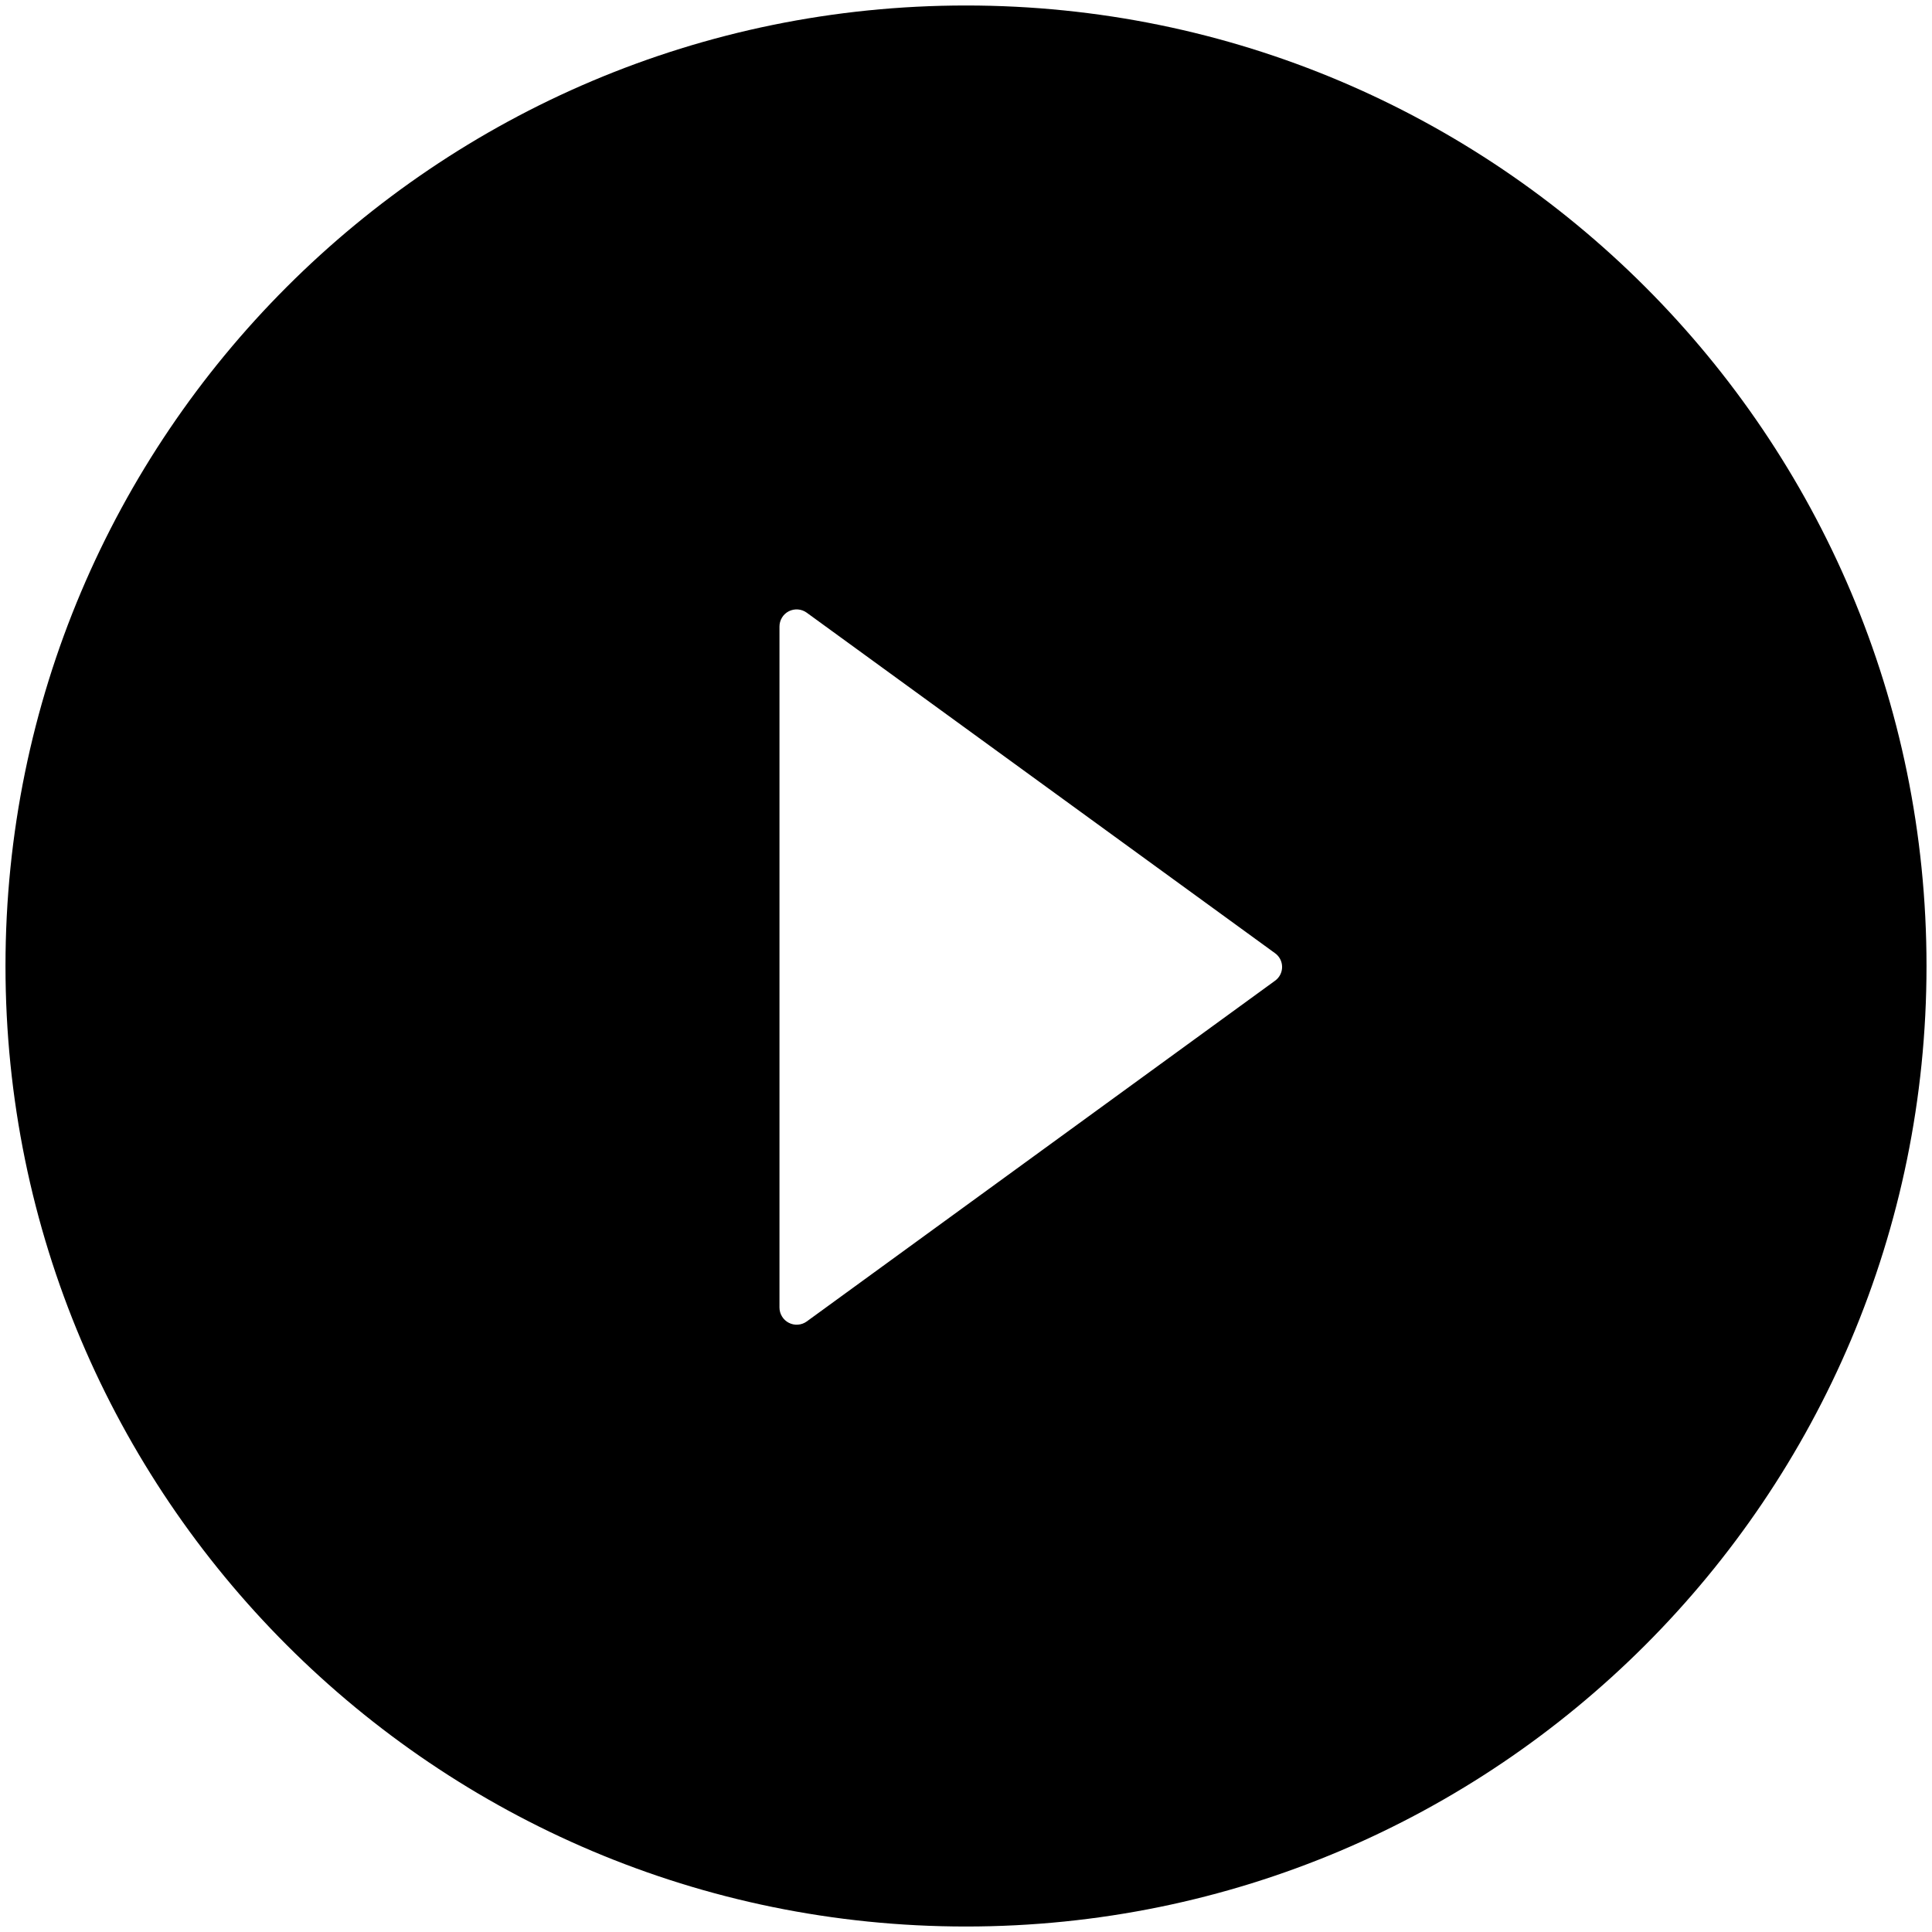
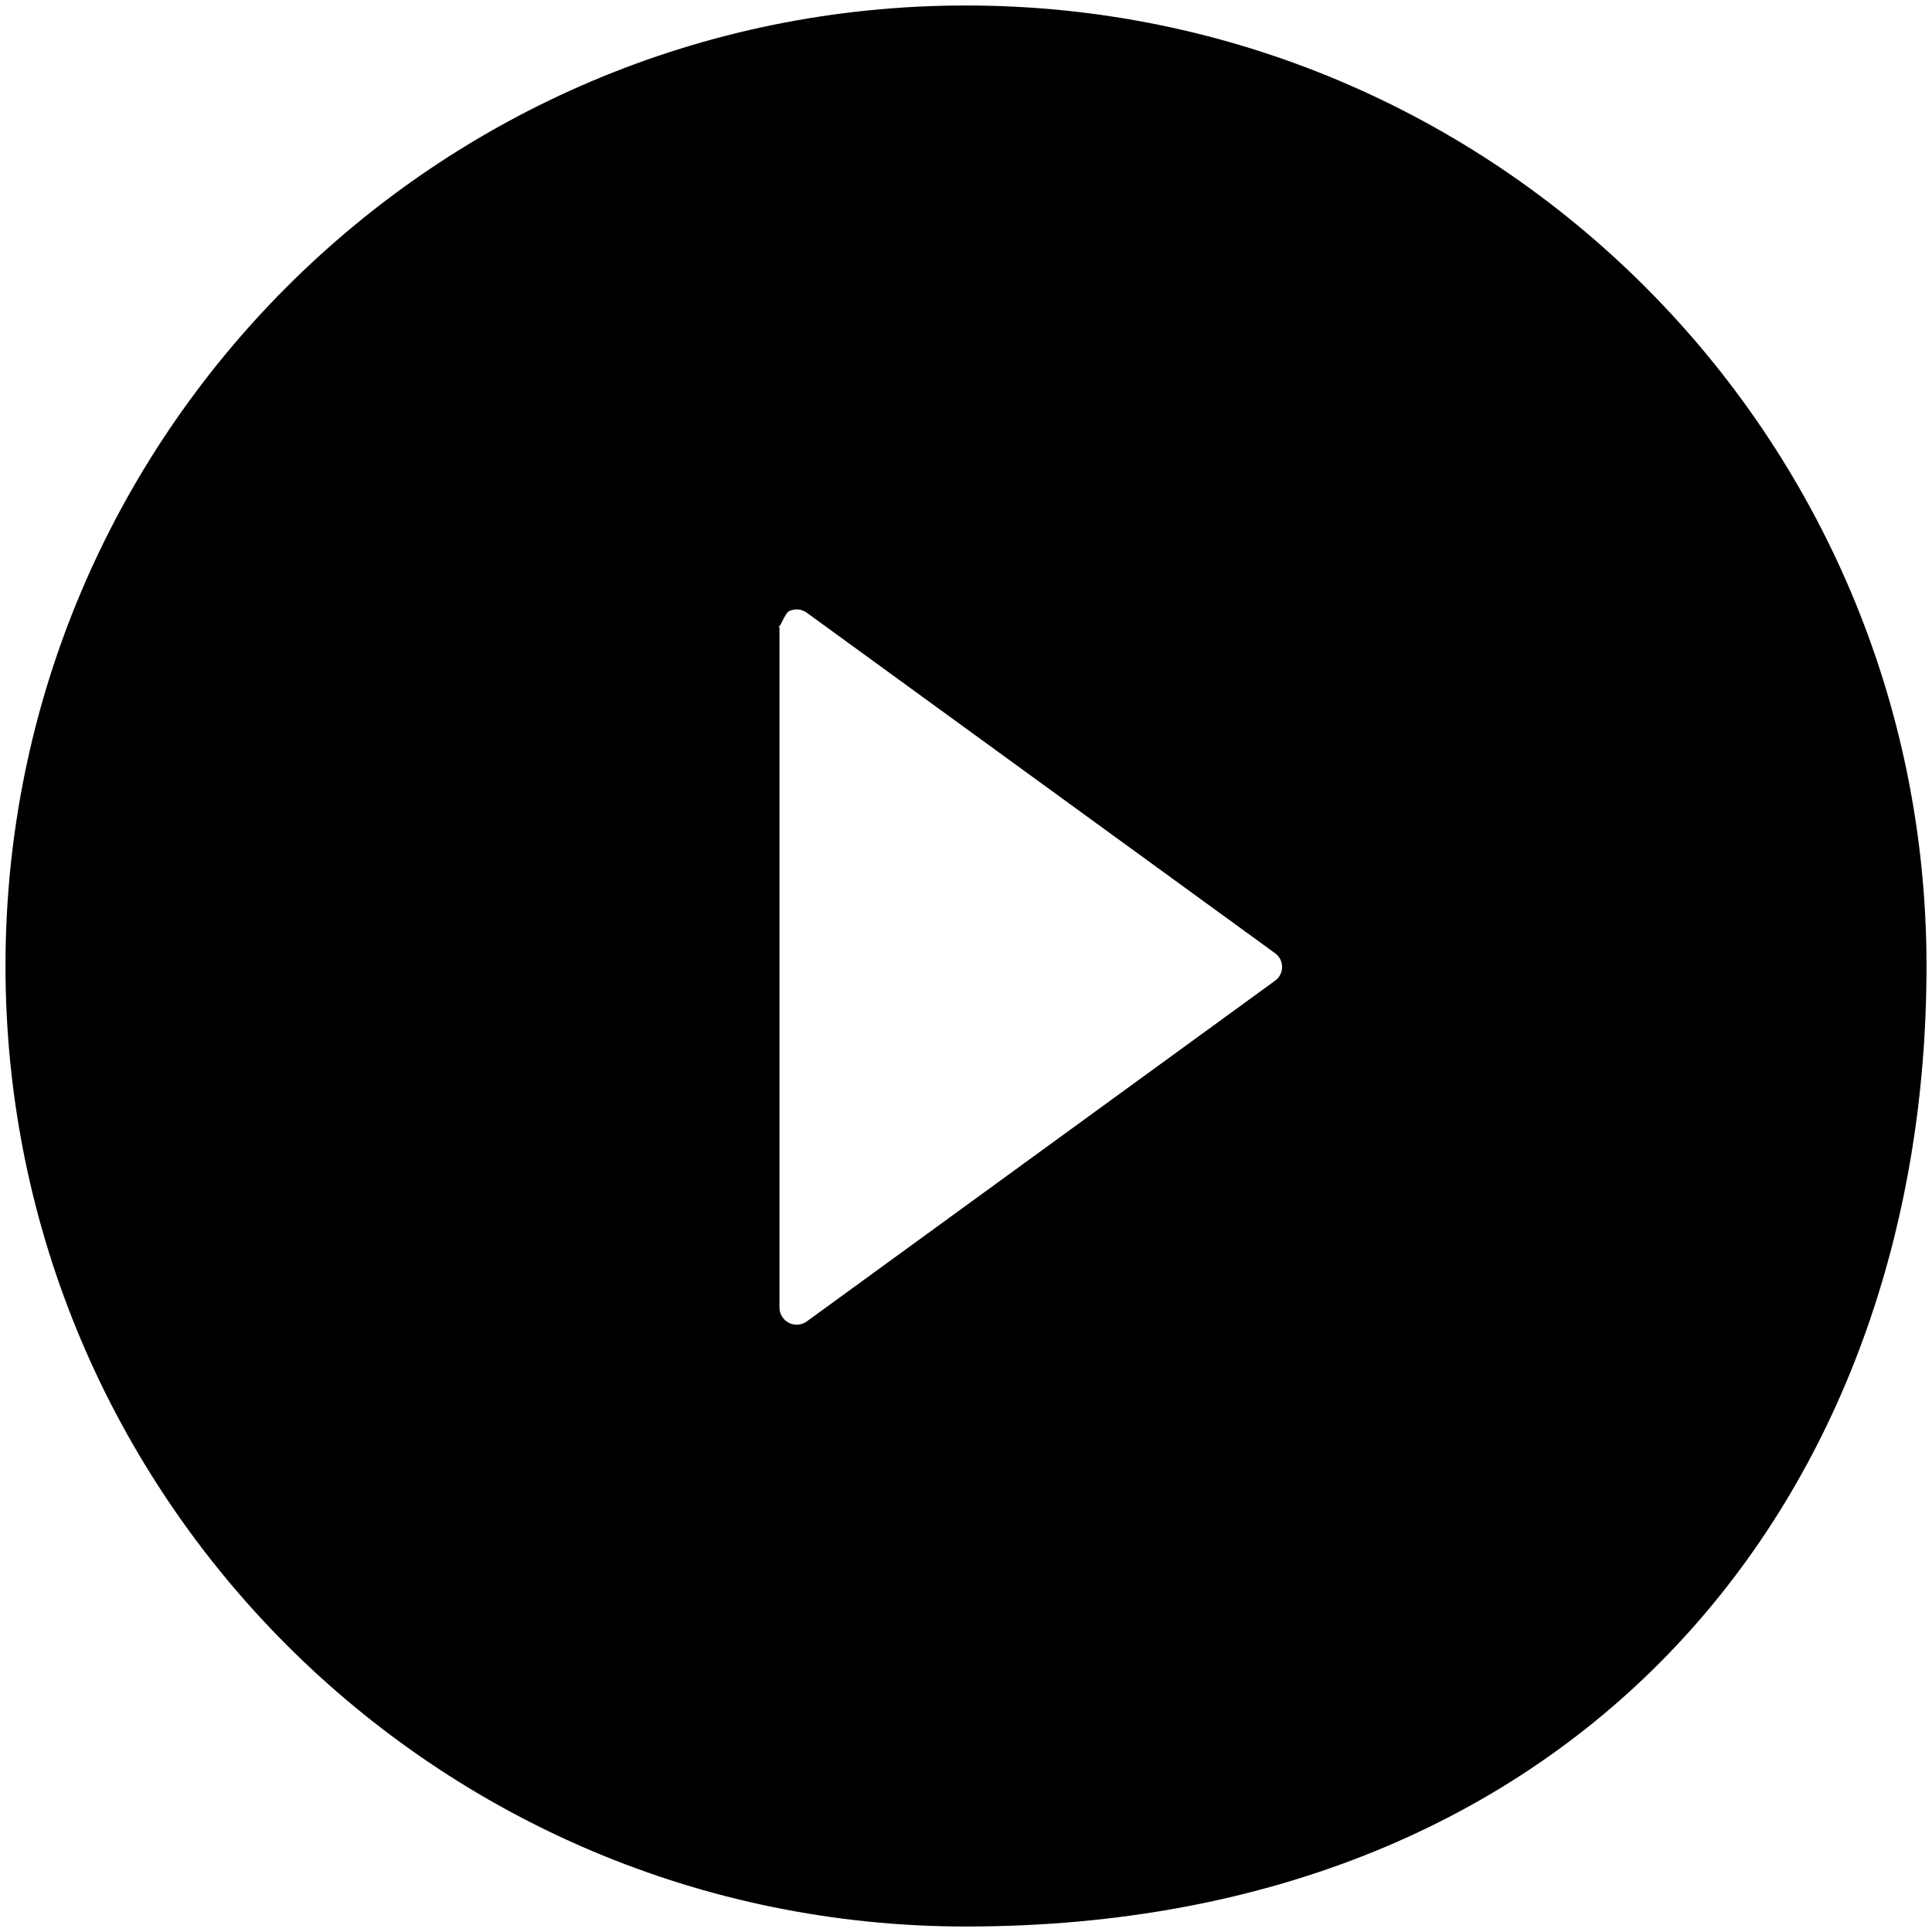
- <svg xmlns="http://www.w3.org/2000/svg" width="44" height="44" viewBox="0 0 44 44" fill="none">
-   <path d="M22 0.125C9.92 0.125 0.125 9.92 0.125 22C0.125 34.08 9.92 43.875 22 43.875C34.08 43.875 43.875 34.08 43.875 22C43.875 9.92 34.08 0.125 22 0.125ZM29.036 22.337L18.372 30.096C18.314 30.138 18.245 30.163 18.173 30.168C18.101 30.174 18.029 30.159 17.965 30.126C17.901 30.093 17.847 30.044 17.81 29.982C17.772 29.921 17.752 29.85 17.752 29.778V14.271C17.752 14.198 17.771 14.128 17.809 14.066C17.846 14.004 17.9 13.954 17.965 13.921C18.029 13.889 18.101 13.874 18.173 13.88C18.245 13.885 18.314 13.911 18.372 13.953L29.036 21.707C29.087 21.743 29.128 21.79 29.156 21.845C29.184 21.899 29.199 21.96 29.199 22.022C29.199 22.084 29.184 22.145 29.156 22.199C29.128 22.254 29.087 22.301 29.036 22.337Z" fill="black" />
+ <svg width="44" height="44" viewBox="0 0 44 44">
+   <path d="M22 0.125C9.92 0.125 0.125 9.92 0.125 22C0.125 34.08 9.92 43.875 22 43.875C36 43.875 43.875 34.08 43.875 22C43.875 9.92 34.08 0.125 22 0.125ZM29.036 22.337L18.372 30.096C18.314 30.138 18.245 30.163 18.173 30.168C18.101 30.174 18.029 30.159 17.965 30.126C17.901 30.093 17.847 30.044 17.81 29.982C17.772 29.921 17.752 29.85 17.752 29.778V14.271C17.714 14.332 17.752 14.198 17.752 14.271C17.79 14.209 17.9 13.954 17.965 13.921C18.029 13.889 18.101 13.874 18.173 13.88C18.245 13.885 18.314 13.911 18.372 13.953L29.036 21.707C29.087 21.743 29.128 21.79 29.156 21.845C29.184 21.899 29.199 21.96 29.199 22.022C29.199 22.084 29.184 22.145 29.156 22.199C29.128 22.254 29.087 22.301 29.036 22.337Z" />
</svg>
